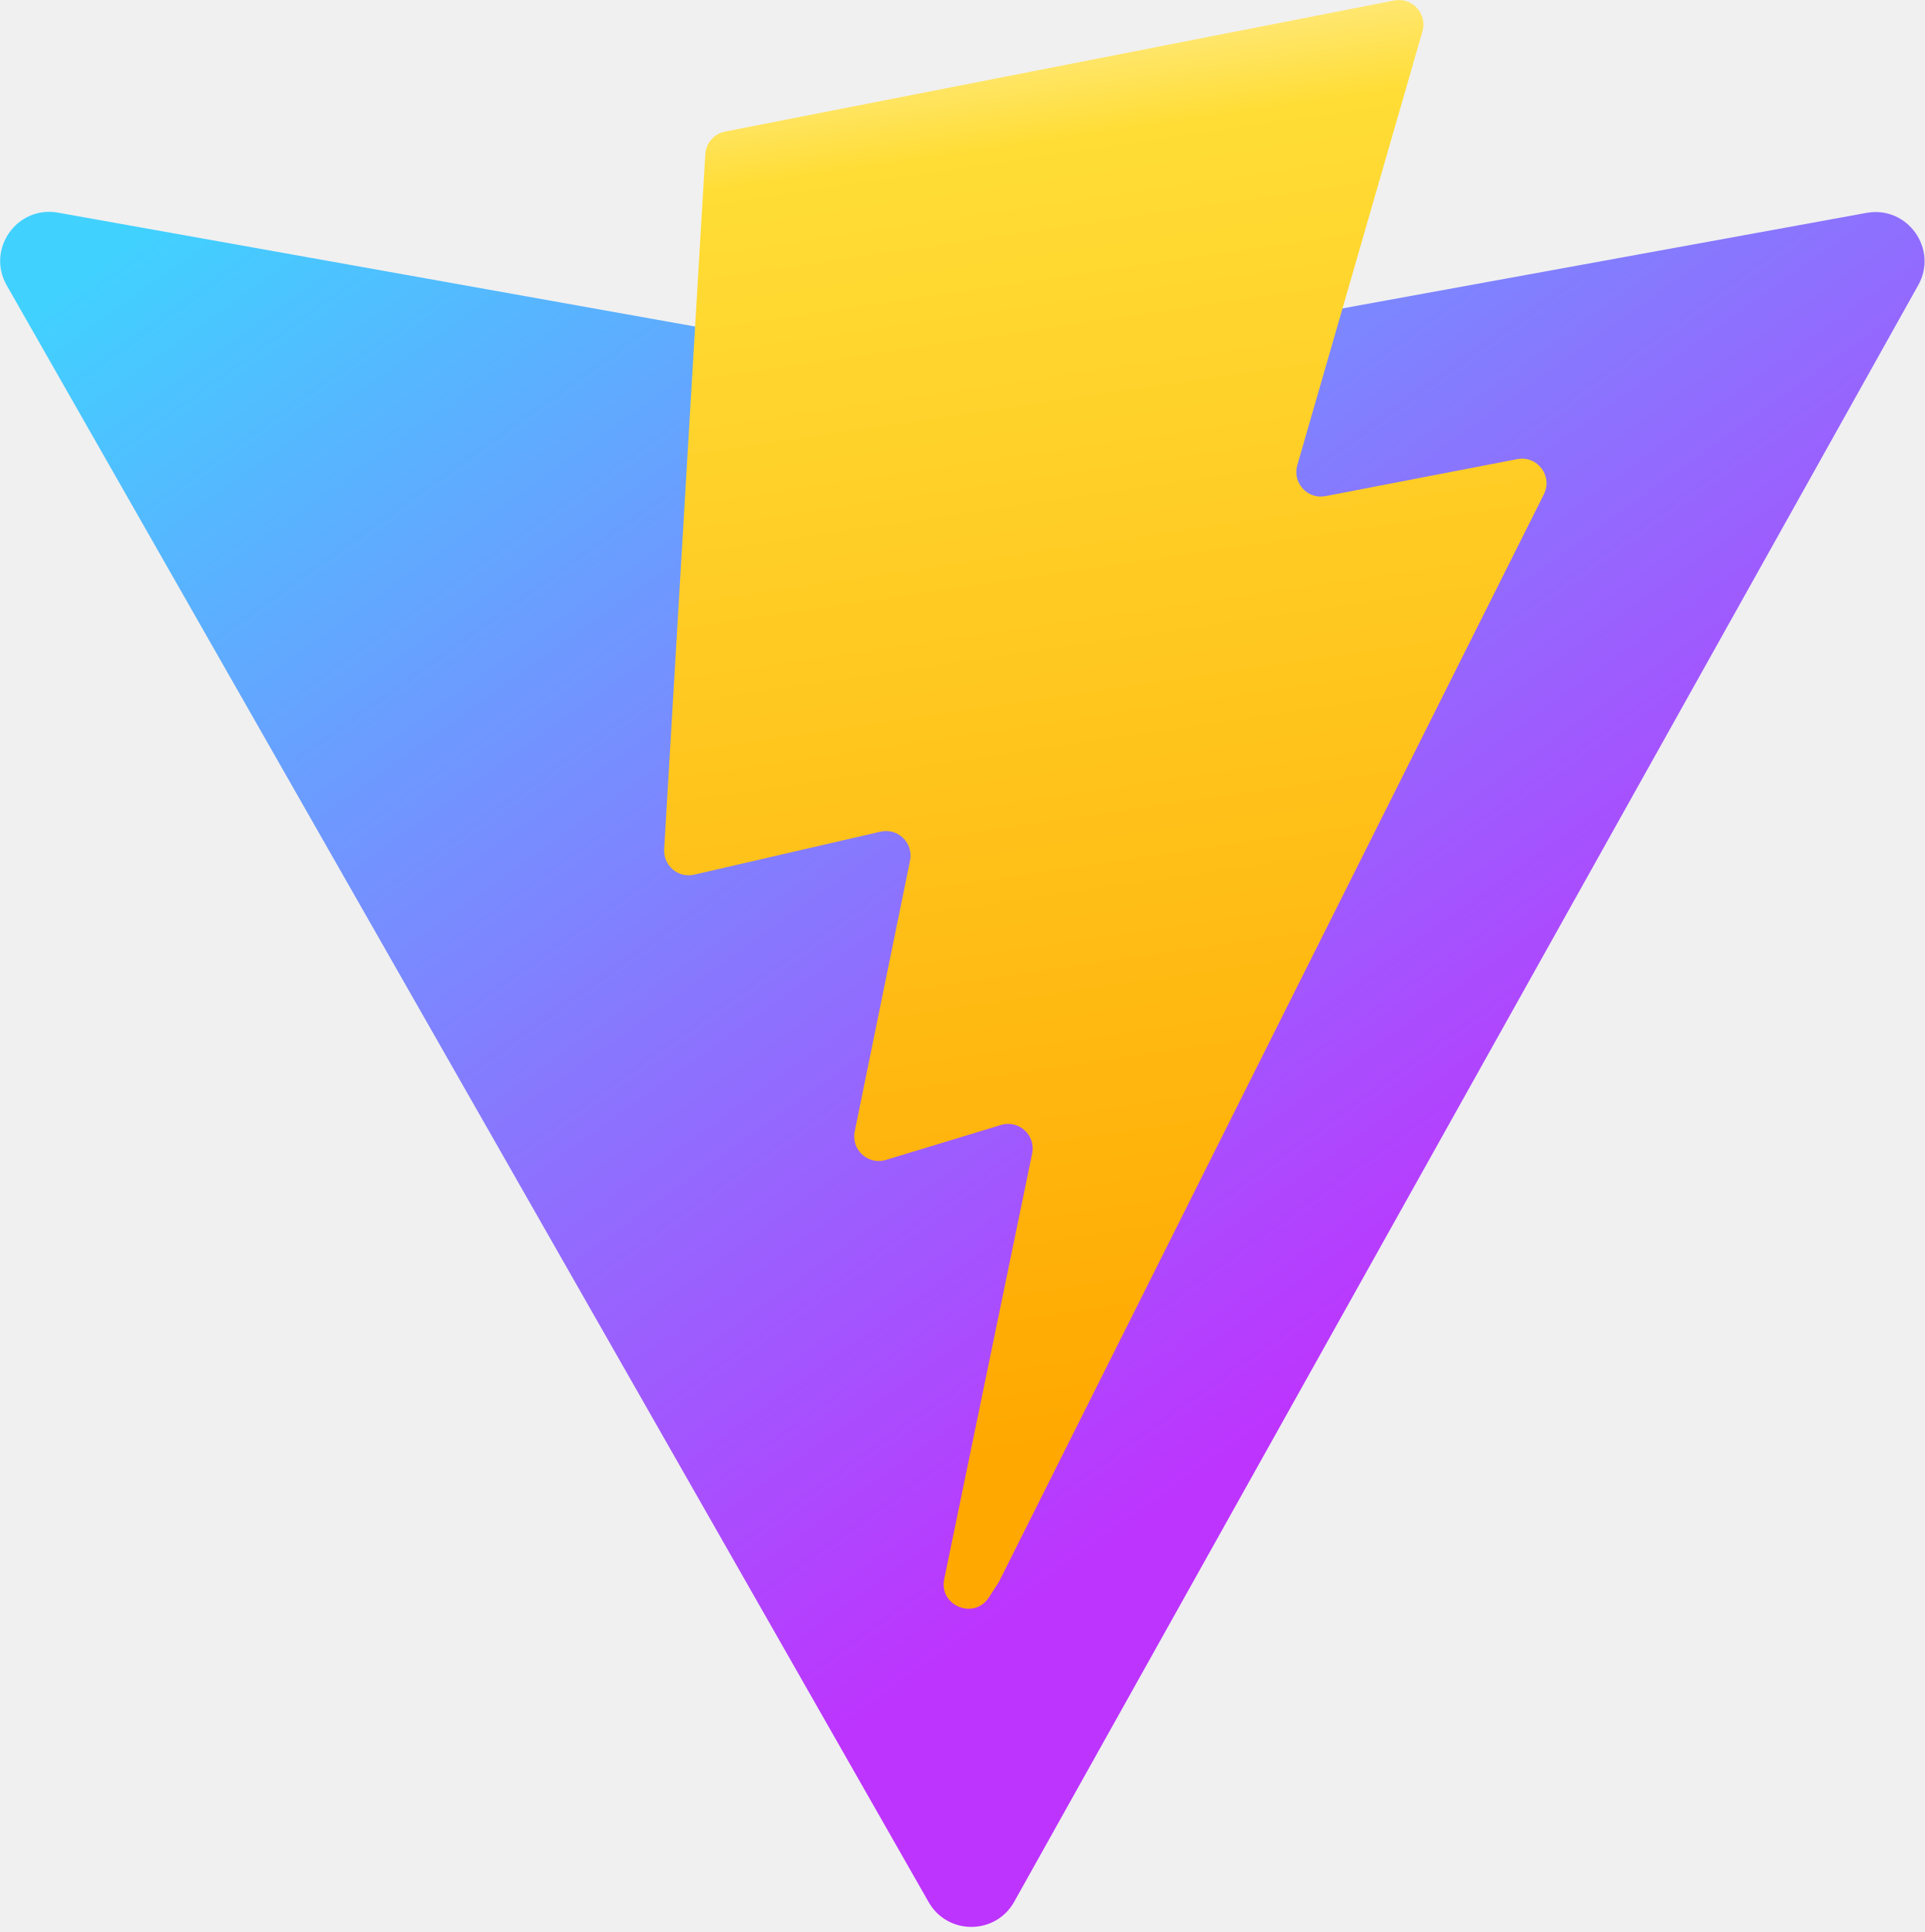
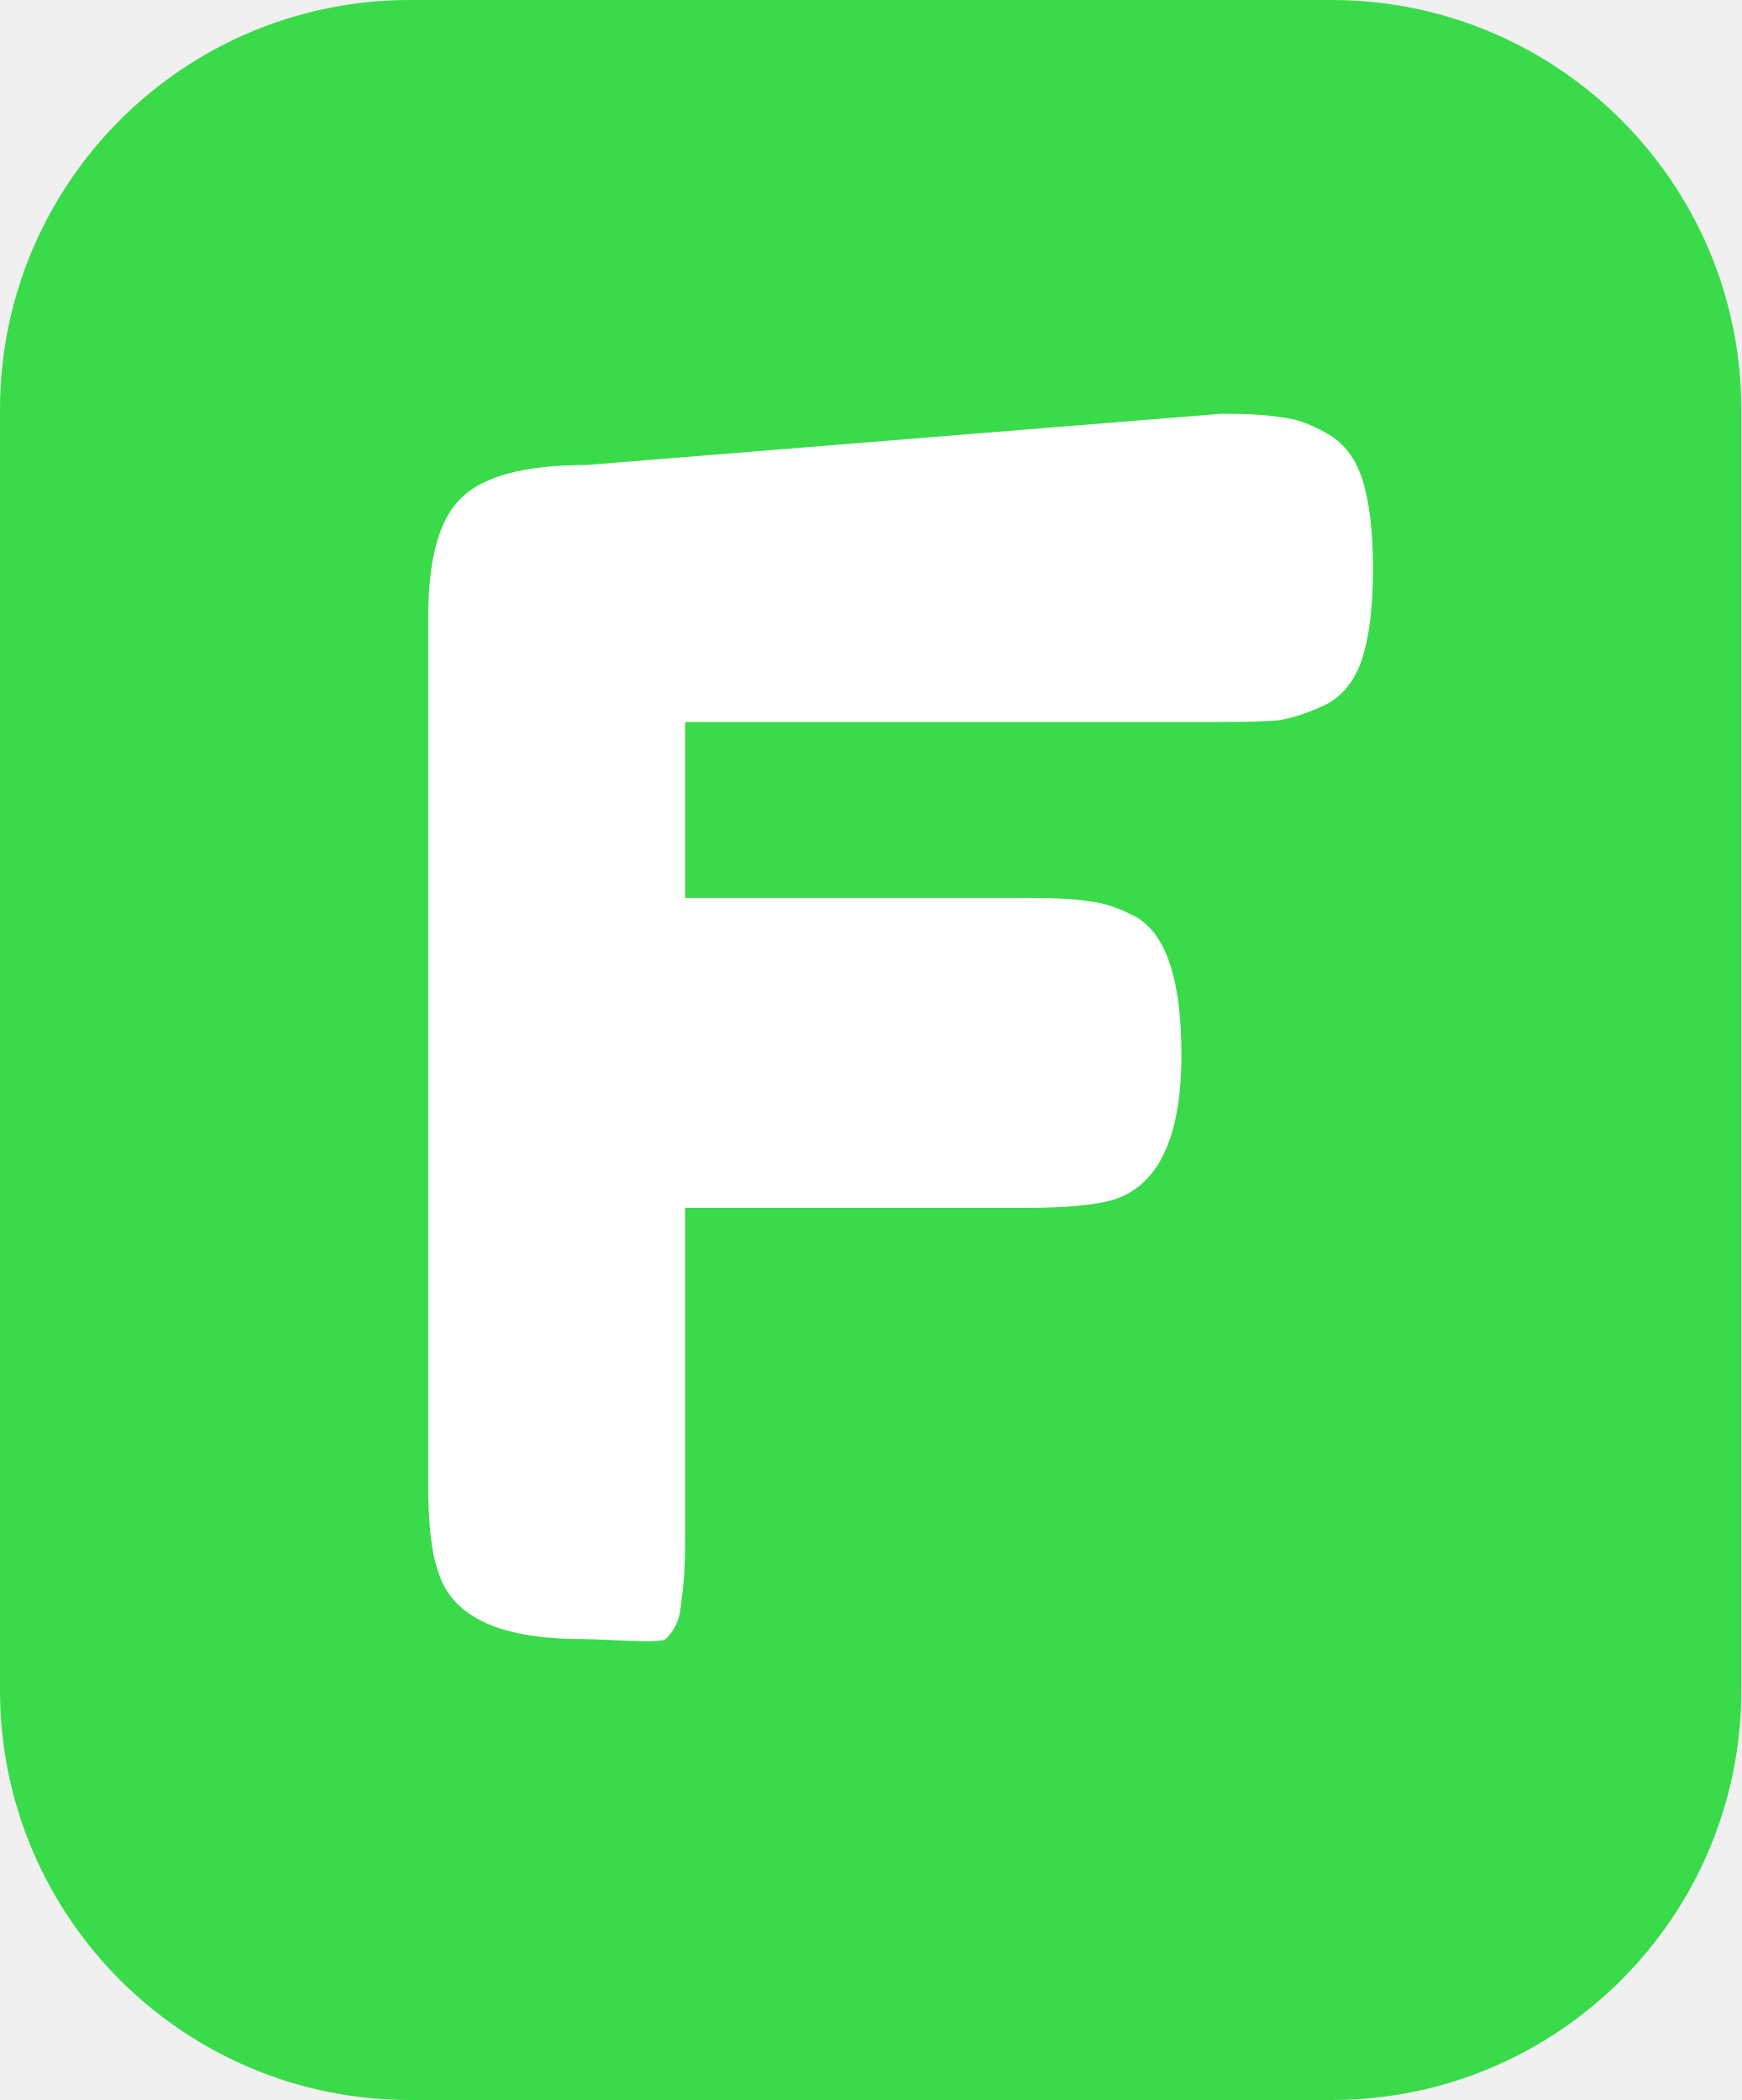
- <svg xmlns="http://www.w3.org/2000/svg" aria-hidden="true" role="img" class="iconify iconify--logos" width="31.88" height="32" preserveAspectRatio="xMidYMid meet" viewBox="0 0 256 257">
-   <defs>
-     <linearGradient id="IconifyId1813088fe1fbc01fb466" x1="-.828%" x2="57.636%" y1="7.652%" y2="78.411%">
-       <stop offset="0%" stop-color="#41D1FF" />
-       <stop offset="100%" stop-color="#BD34FE" />
-     </linearGradient>
-     <linearGradient id="IconifyId1813088fe1fbc01fb467" x1="43.376%" x2="50.316%" y1="2.242%" y2="89.03%">
-       <stop offset="0%" stop-color="#FFEA83" />
-       <stop offset="8.333%" stop-color="#FFDD35" />
-       <stop offset="100%" stop-color="#FFA800" />
-     </linearGradient>
-   </defs>
-   <path fill="url(#IconifyId1813088fe1fbc01fb466)" d="M255.153 37.938L134.897 252.976c-2.483 4.44-8.862 4.466-11.382.048L.875 37.958c-2.746-4.814 1.371-10.646 6.827-9.67l120.385 21.517a6.537 6.537 0 0 0 2.322-.004l117.867-21.483c5.438-.991 9.574 4.796 6.877 9.62Z" />
-   <path fill="url(#IconifyId1813088fe1fbc01fb467)" d="M185.432.063L96.44 17.501a3.268 3.268 0 0 0-2.634 3.014l-5.474 92.456a3.268 3.268 0 0 0 3.997 3.378l24.777-5.718c2.318-.535 4.413 1.507 3.936 3.838l-7.361 36.047c-.495 2.426 1.782 4.5 4.151 3.78l15.304-4.649c2.372-.72 4.652 1.36 4.15 3.788l-11.698 56.621c-.732 3.542 3.979 5.473 5.943 2.437l1.313-2.028l72.516-144.72c1.215-2.423-.88-5.186-3.54-4.672l-25.505 4.922c-2.396.462-4.435-1.77-3.759-4.114l16.646-57.705c.677-2.35-1.37-4.583-3.769-4.113Z" />
+ <svg xmlns="http://www.w3.org/2000/svg" width="34" height="41" viewBox="0 0 34 41" fill="none">
+   <rect width="34" height="41" rx="8" fill="#39DB4A" />
+   <path d="M23.85 8.078C24.371 8.078 24.757 8.101 25.006 8.146C25.278 8.169 25.573 8.271 25.89 8.452C26.23 8.633 26.468 8.939 26.604 9.37C26.74 9.801 26.808 10.379 26.808 11.104C26.808 11.829 26.74 12.408 26.604 12.838C26.468 13.269 26.23 13.575 25.89 13.756C25.55 13.915 25.244 14.017 24.972 14.062C24.723 14.085 24.326 14.096 23.782 14.096H13.378V17.53H20.076C20.62 17.53 21.017 17.553 21.266 17.598C21.538 17.621 21.844 17.723 22.184 17.904C22.773 18.244 23.068 19.14 23.068 20.59C23.068 22.177 22.637 23.117 21.776 23.412C21.413 23.526 20.835 23.582 20.042 23.582H13.378V30.008C13.378 30.552 13.355 30.949 13.31 31.198C13.287 31.448 13.273 31.728 13 32C12.905 32.095 11.769 32 11.352 32C9.765 32 8.836 31.57 8.564 30.708C8.428 30.346 8.36 29.767 8.36 28.974V12.07C8.36 10.914 8.575 10.132 9.006 9.724C9.437 9.293 10.253 9.078 11.454 9.078L23.85 8.078Z" fill="white" />
</svg>
